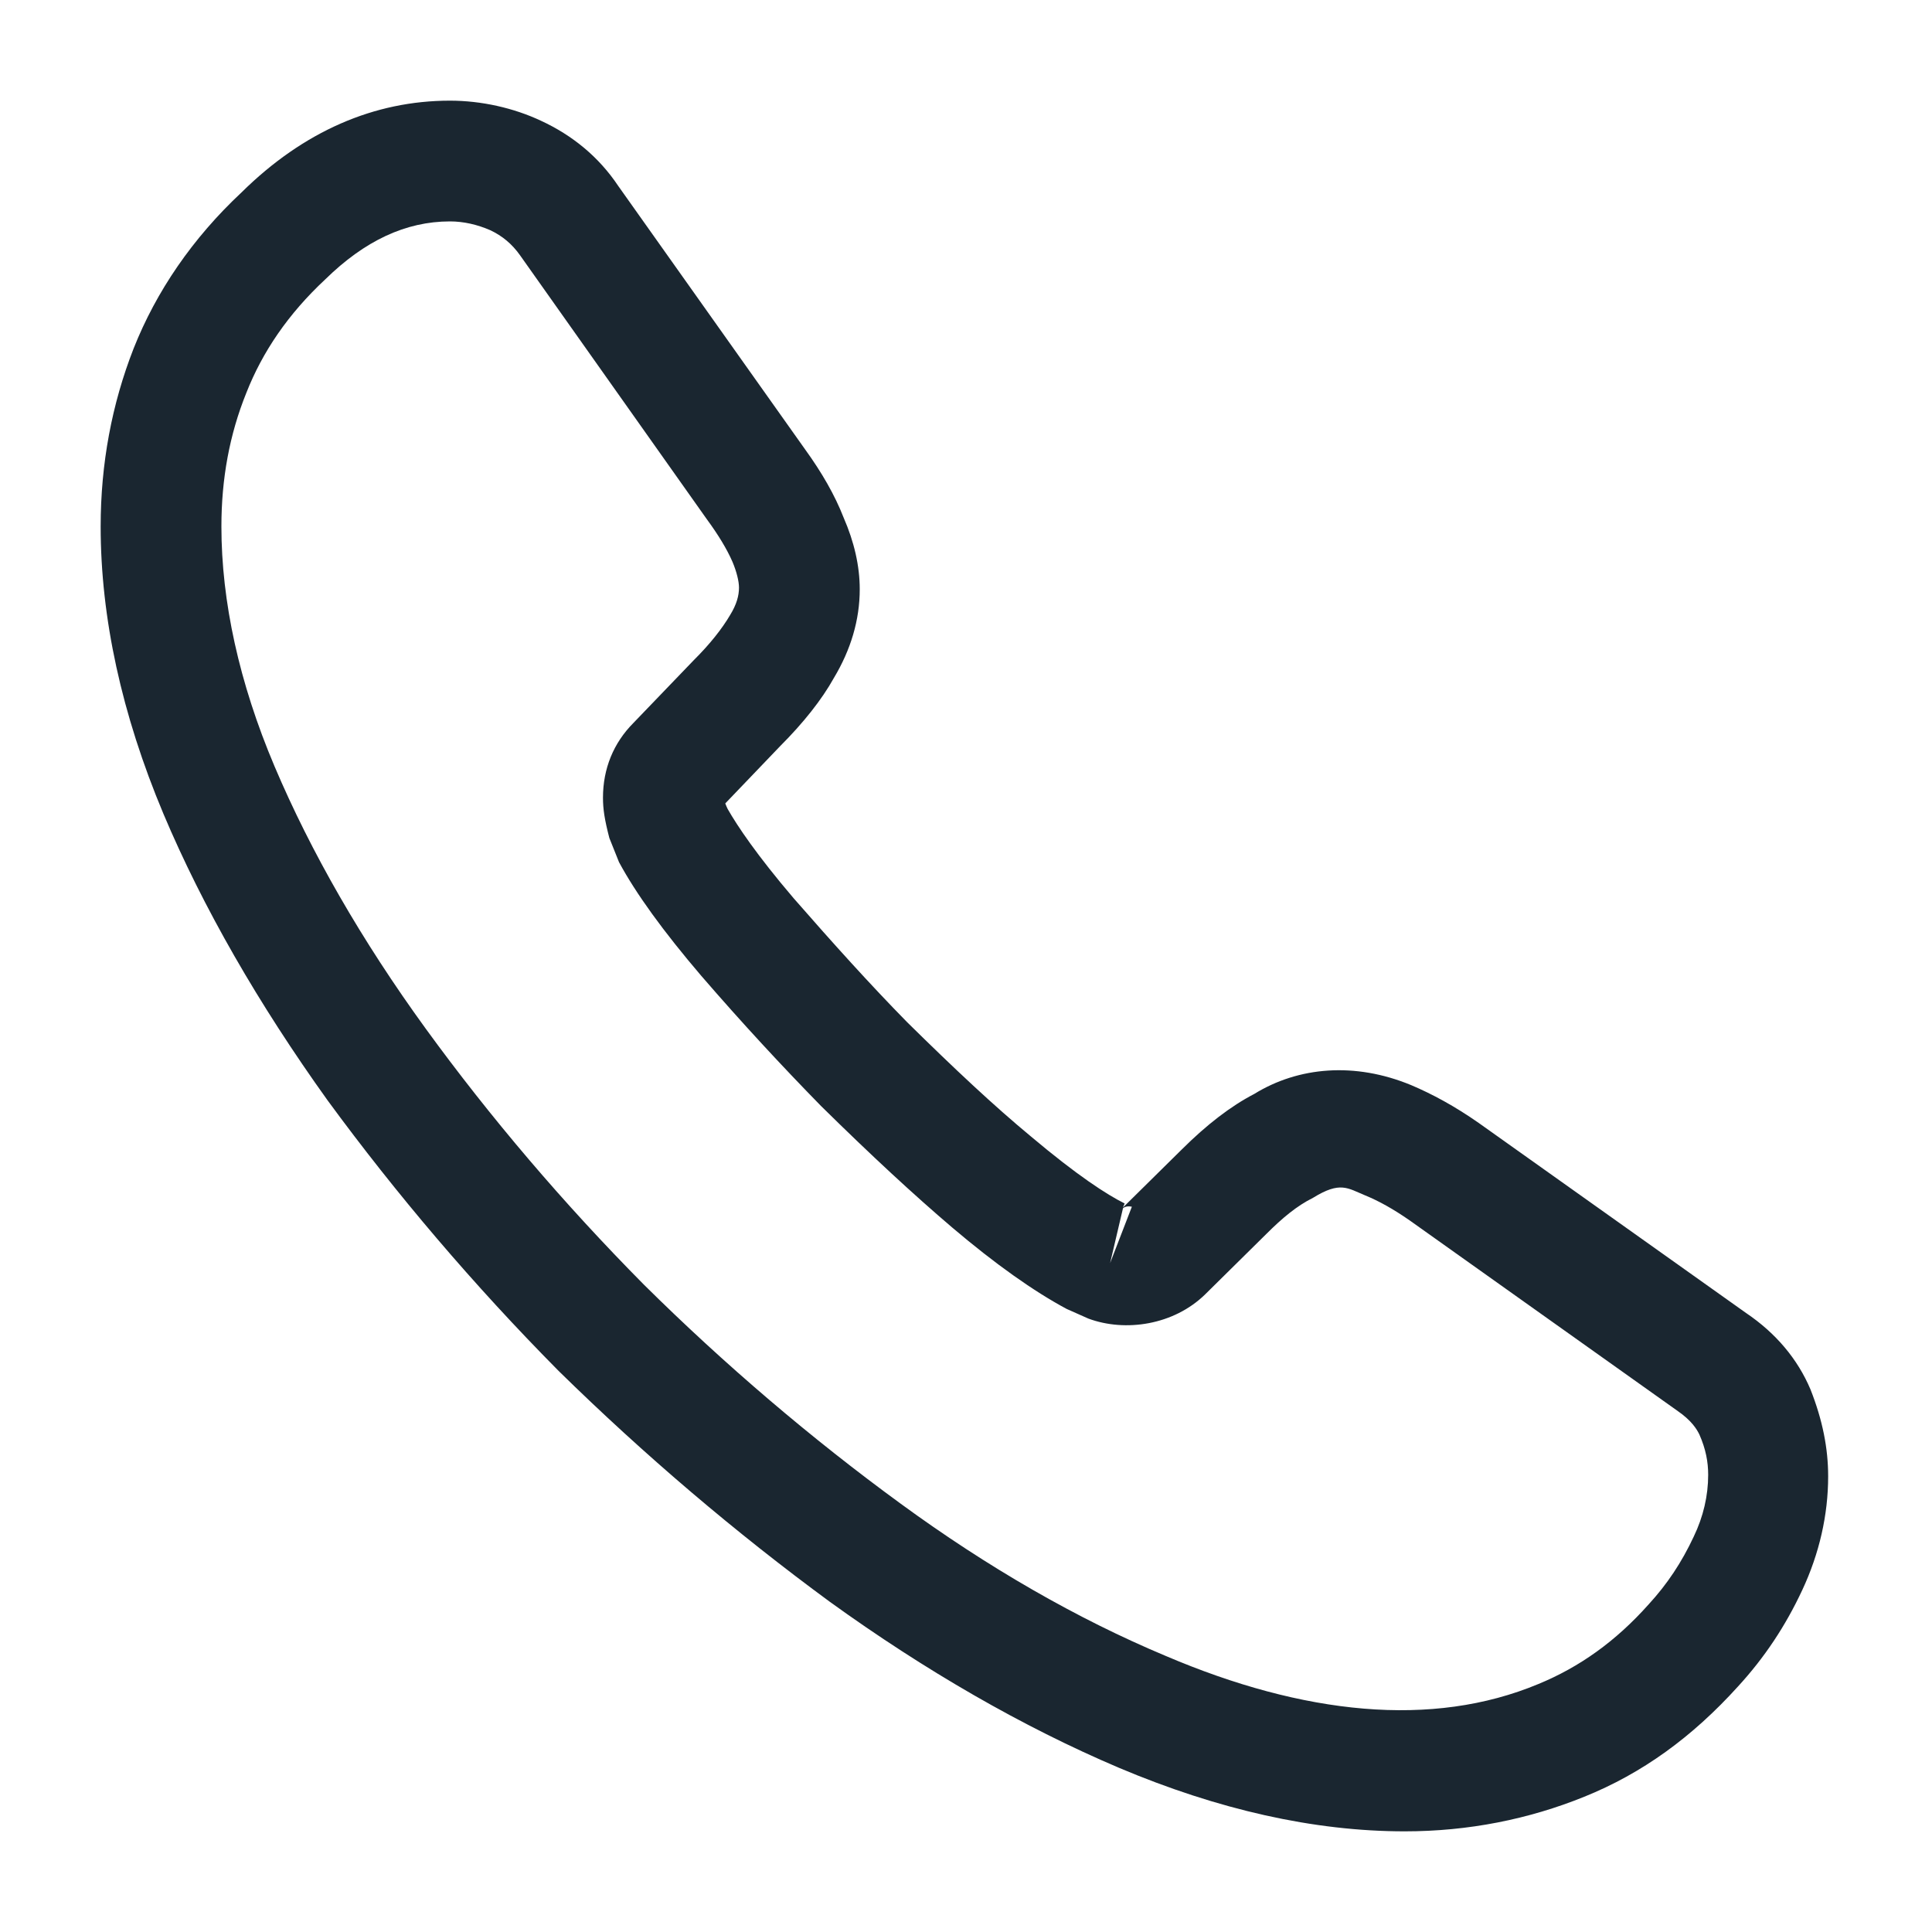
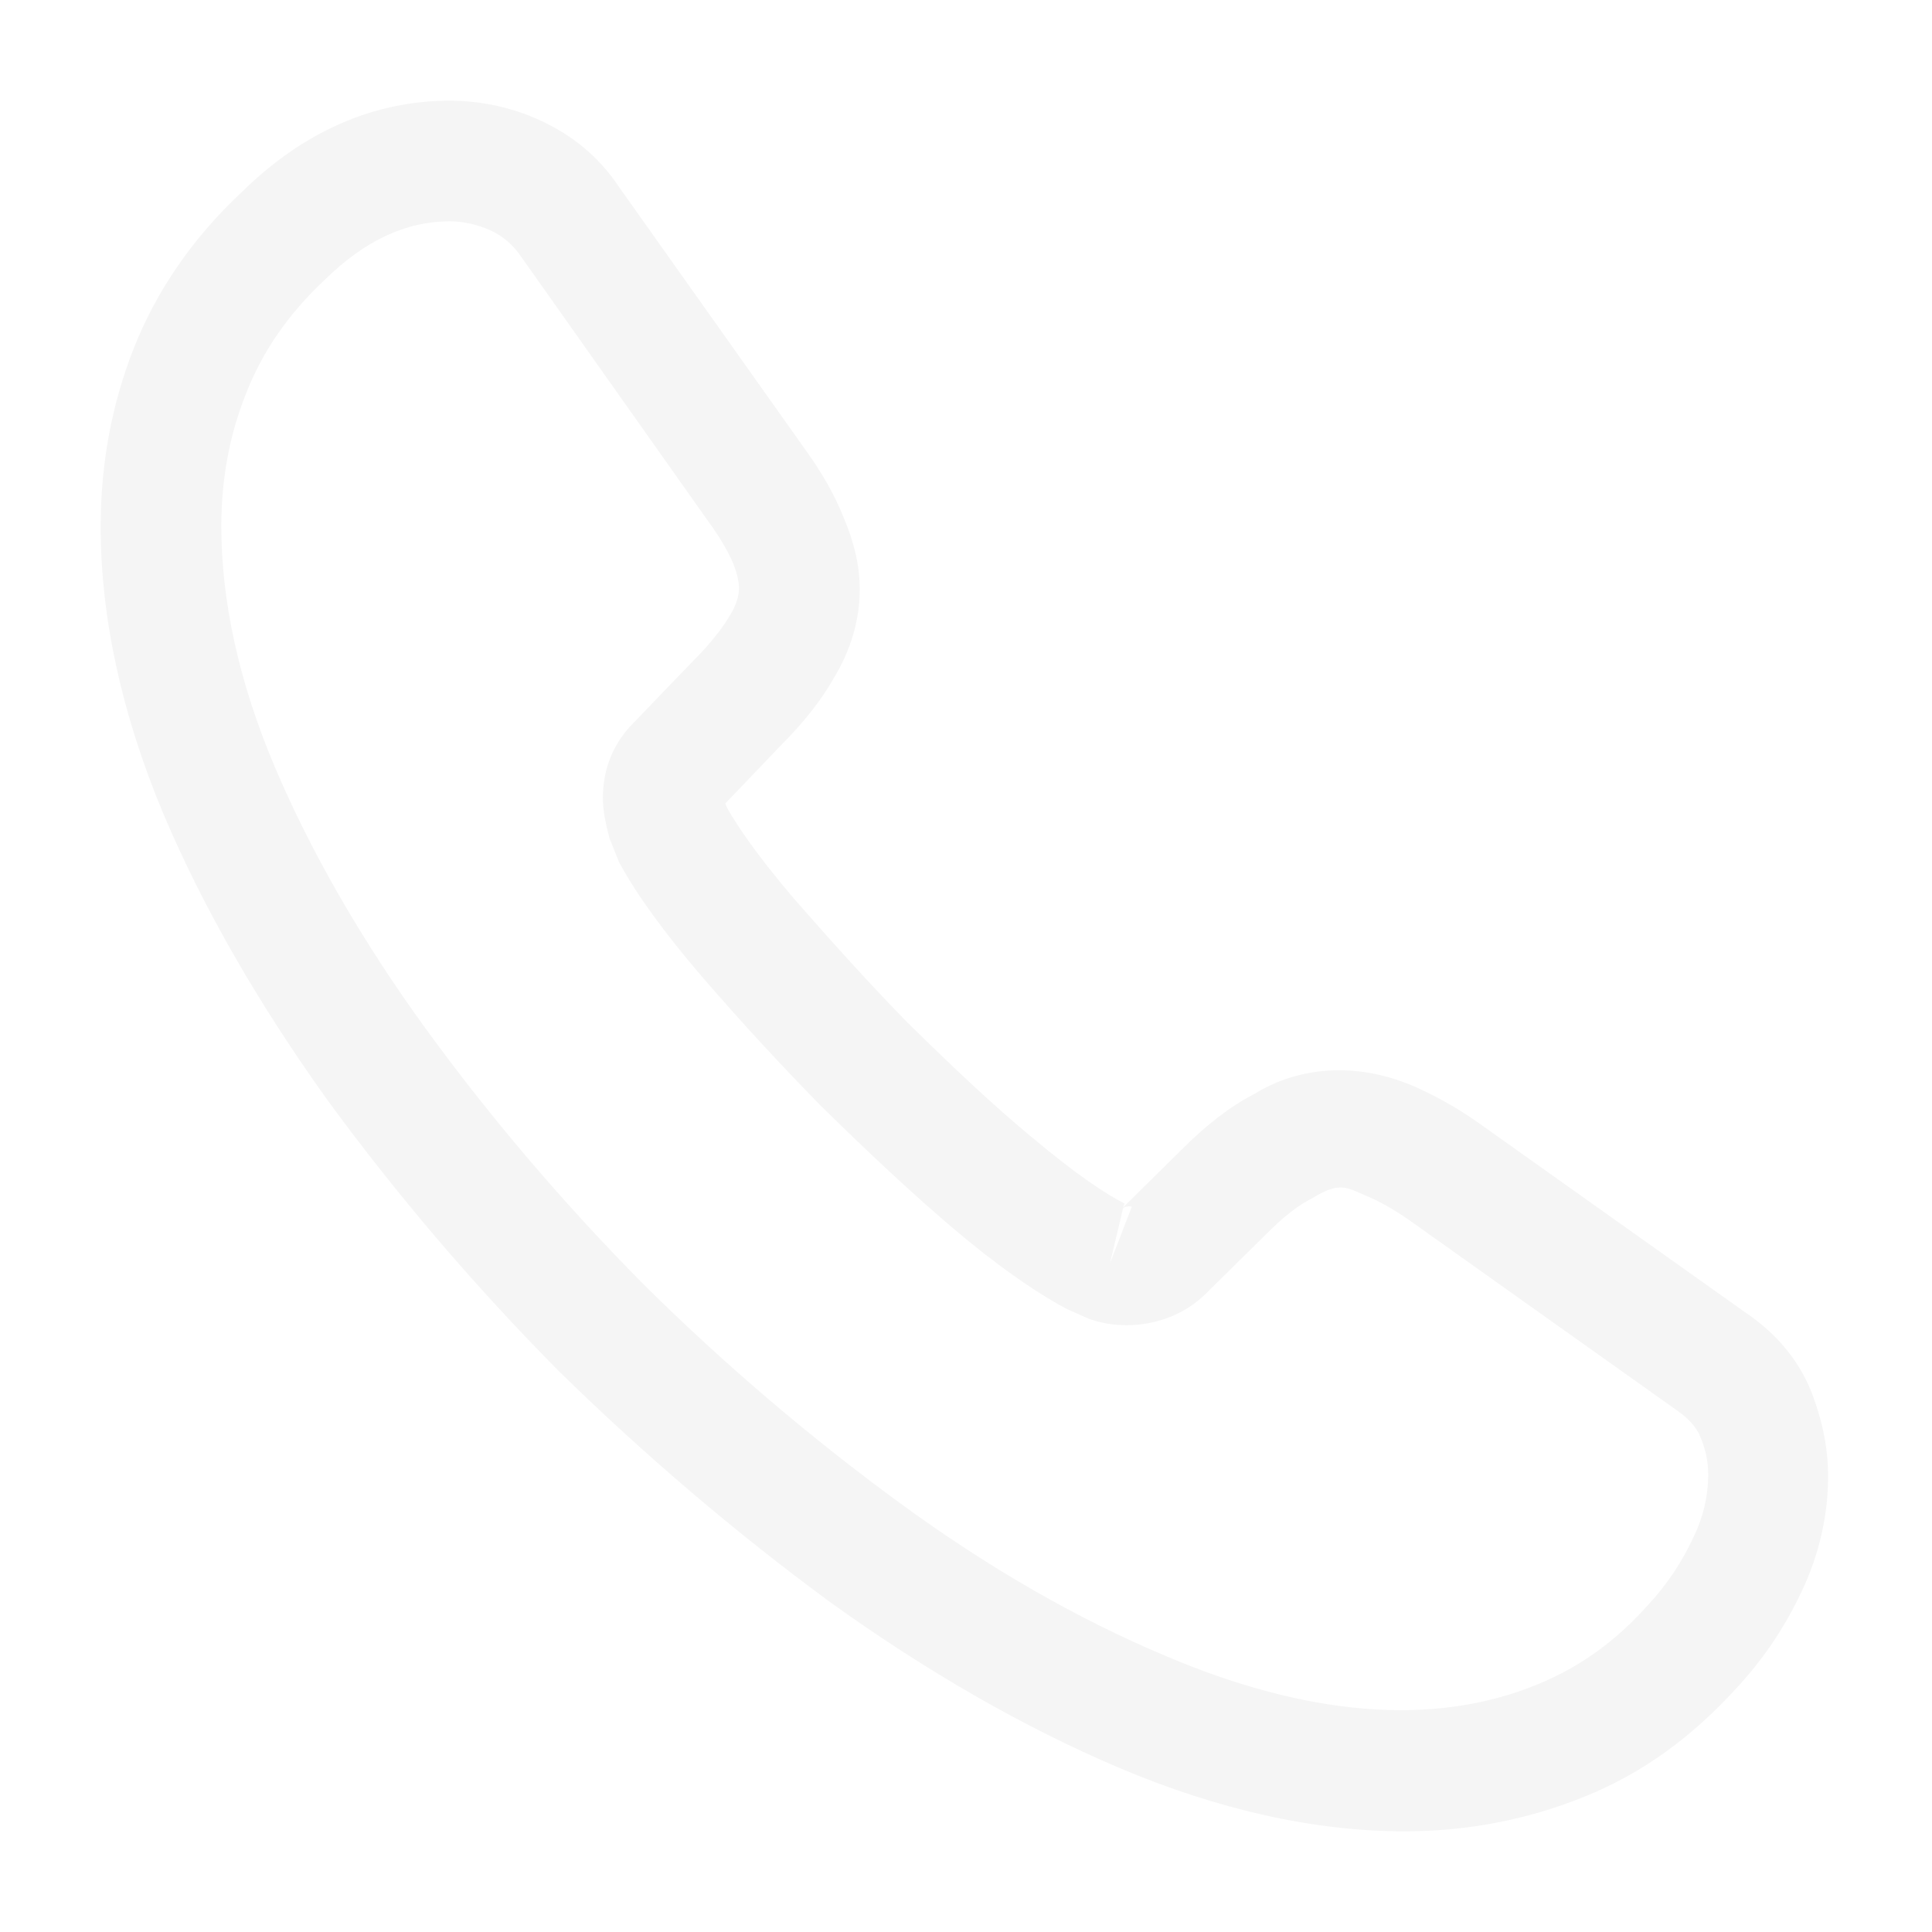
- <svg xmlns="http://www.w3.org/2000/svg" width="20" height="20" viewBox="0 0 20 20" fill="none">
-   <path d="M14.542 18.958C13.6 18.958 12.608 18.733 11.583 18.3C10.583 17.875 9.575 17.292 8.592 16.583C7.617 15.867 6.675 15.067 5.783 14.192C4.9 13.3 4.1 12.358 3.392 11.392C2.675 10.392 2.1 9.392 1.692 8.425C1.258 7.392 1.042 6.392 1.042 5.45C1.042 4.8 1.158 4.183 1.383 3.608C1.617 3.017 1.992 2.467 2.5 1.992C3.142 1.358 3.875 1.042 4.658 1.042C4.983 1.042 5.317 1.117 5.6 1.25C5.925 1.4 6.2 1.625 6.4 1.925L8.333 4.65C8.508 4.892 8.642 5.125 8.733 5.358C8.842 5.608 8.9 5.858 8.9 6.1C8.9 6.417 8.808 6.725 8.633 7.017C8.508 7.242 8.317 7.483 8.075 7.725L7.508 8.317C7.517 8.342 7.525 8.358 7.533 8.375C7.633 8.55 7.833 8.85 8.217 9.3C8.625 9.767 9.008 10.192 9.392 10.583C9.883 11.067 10.292 11.45 10.675 11.767C11.15 12.167 11.458 12.367 11.642 12.458L11.625 12.5L12.233 11.9C12.492 11.642 12.742 11.45 12.983 11.325C13.442 11.042 14.025 10.992 14.608 11.233C14.825 11.325 15.058 11.45 15.308 11.625L18.075 13.592C18.383 13.8 18.608 14.067 18.742 14.383C18.867 14.7 18.925 14.992 18.925 15.283C18.925 15.683 18.833 16.083 18.658 16.458C18.483 16.833 18.267 17.158 17.992 17.458C17.517 17.983 17 18.358 16.4 18.6C15.825 18.833 15.2 18.958 14.542 18.958ZM4.658 2.292C4.2 2.292 3.775 2.492 3.367 2.892C2.983 3.25 2.717 3.642 2.55 4.067C2.375 4.5 2.292 4.958 2.292 5.45C2.292 6.225 2.475 7.067 2.842 7.933C3.217 8.817 3.742 9.733 4.408 10.65C5.075 11.567 5.833 12.458 6.667 13.3C7.5 14.125 8.4 14.892 9.325 15.567C10.225 16.225 11.15 16.758 12.067 17.142C13.492 17.75 14.825 17.892 15.925 17.433C16.35 17.258 16.725 16.992 17.067 16.608C17.258 16.4 17.408 16.175 17.533 15.908C17.633 15.7 17.683 15.483 17.683 15.267C17.683 15.133 17.658 15 17.592 14.85C17.567 14.8 17.517 14.708 17.358 14.6L14.592 12.633C14.425 12.517 14.275 12.433 14.133 12.375C13.95 12.3 13.875 12.225 13.592 12.4C13.425 12.483 13.275 12.608 13.108 12.775L12.475 13.4C12.15 13.717 11.65 13.792 11.267 13.65L11.042 13.55C10.7 13.367 10.3 13.083 9.858 12.708C9.458 12.367 9.025 11.967 8.5 11.45C8.092 11.033 7.683 10.592 7.258 10.1C6.867 9.642 6.583 9.25 6.408 8.925L6.308 8.675C6.258 8.483 6.242 8.375 6.242 8.258C6.242 7.958 6.35 7.692 6.558 7.483L7.183 6.833C7.35 6.667 7.475 6.508 7.558 6.367C7.625 6.258 7.65 6.167 7.65 6.083C7.65 6.017 7.625 5.917 7.583 5.817C7.525 5.683 7.433 5.533 7.317 5.375L5.383 2.642C5.3 2.525 5.2 2.442 5.075 2.383C4.942 2.325 4.8 2.292 4.658 2.292ZM11.625 12.508L11.492 13.075L11.717 12.492C11.675 12.483 11.642 12.492 11.625 12.508Z" fill="#1A2630" />
+ <svg xmlns="http://www.w3.org/2000/svg" width="18" height="18" viewBox="0 0 18 18" fill="none">
+   <path d="M13.088 17.062C12.24 17.062 11.348 16.86 10.425 16.47C9.525 16.087 8.617 15.562 7.732 14.925C6.855 14.28 6.008 13.56 5.205 12.773C4.41 11.97 3.69 11.123 3.053 10.252C2.408 9.352 1.89 8.453 1.522 7.582C1.133 6.652 0.938 5.753 0.938 4.905C0.938 4.32 1.042 3.765 1.245 3.248C1.455 2.715 1.792 2.22 2.25 1.792C2.828 1.222 3.487 0.938 4.192 0.938C4.485 0.938 4.785 1.005 5.04 1.125C5.332 1.26 5.58 1.462 5.76 1.732L7.5 4.185C7.657 4.402 7.777 4.612 7.86 4.822C7.957 5.048 8.01 5.272 8.01 5.49C8.01 5.775 7.928 6.053 7.77 6.315C7.657 6.518 7.485 6.735 7.268 6.952L6.758 7.485C6.765 7.508 6.772 7.522 6.78 7.537C6.87 7.695 7.05 7.965 7.395 8.37C7.763 8.79 8.107 9.172 8.453 9.525C8.895 9.96 9.262 10.305 9.607 10.59C10.035 10.95 10.312 11.13 10.477 11.213L10.463 11.25L11.01 10.71C11.242 10.477 11.467 10.305 11.685 10.193C12.098 9.938 12.623 9.893 13.148 10.11C13.342 10.193 13.553 10.305 13.777 10.463L16.267 12.232C16.545 12.42 16.747 12.66 16.867 12.945C16.98 13.23 17.032 13.492 17.032 13.755C17.032 14.115 16.95 14.475 16.793 14.812C16.635 15.15 16.44 15.443 16.192 15.713C15.765 16.185 15.3 16.523 14.76 16.74C14.242 16.95 13.68 17.062 13.088 17.062ZM4.192 2.062C3.78 2.062 3.397 2.243 3.03 2.603C2.685 2.925 2.445 3.277 2.295 3.66C2.138 4.05 2.062 4.463 2.062 4.905C2.062 5.603 2.228 6.36 2.558 7.14C2.895 7.935 3.368 8.76 3.967 9.585C4.567 10.41 5.25 11.213 6 11.97C6.75 12.713 7.56 13.402 8.393 14.01C9.203 14.602 10.035 15.082 10.86 15.428C12.143 15.975 13.342 16.102 14.332 15.69C14.715 15.533 15.053 15.293 15.36 14.947C15.533 14.76 15.668 14.557 15.78 14.318C15.87 14.13 15.915 13.935 15.915 13.74C15.915 13.62 15.893 13.5 15.832 13.365C15.81 13.32 15.765 13.238 15.623 13.14L13.133 11.37C12.982 11.265 12.848 11.19 12.72 11.137C12.555 11.07 12.488 11.002 12.232 11.16C12.082 11.235 11.947 11.348 11.797 11.498L11.227 12.06C10.935 12.345 10.485 12.412 10.14 12.285L9.938 12.195C9.63 12.03 9.27 11.775 8.873 11.438C8.512 11.13 8.123 10.77 7.65 10.305C7.282 9.93 6.915 9.533 6.532 9.09C6.18 8.678 5.925 8.325 5.768 8.033L5.678 7.808C5.633 7.635 5.617 7.537 5.617 7.433C5.617 7.162 5.715 6.923 5.902 6.735L6.465 6.15C6.615 6 6.728 5.857 6.803 5.73C6.862 5.633 6.885 5.55 6.885 5.475C6.885 5.415 6.862 5.325 6.825 5.235C6.772 5.115 6.69 4.98 6.585 4.838L4.845 2.377C4.77 2.272 4.68 2.197 4.567 2.145C4.447 2.092 4.32 2.062 4.192 2.062ZM10.463 11.258L10.342 11.768L10.545 11.242C10.508 11.235 10.477 11.242 10.463 11.258Z" fill="#F5F5F5" />
</svg>
